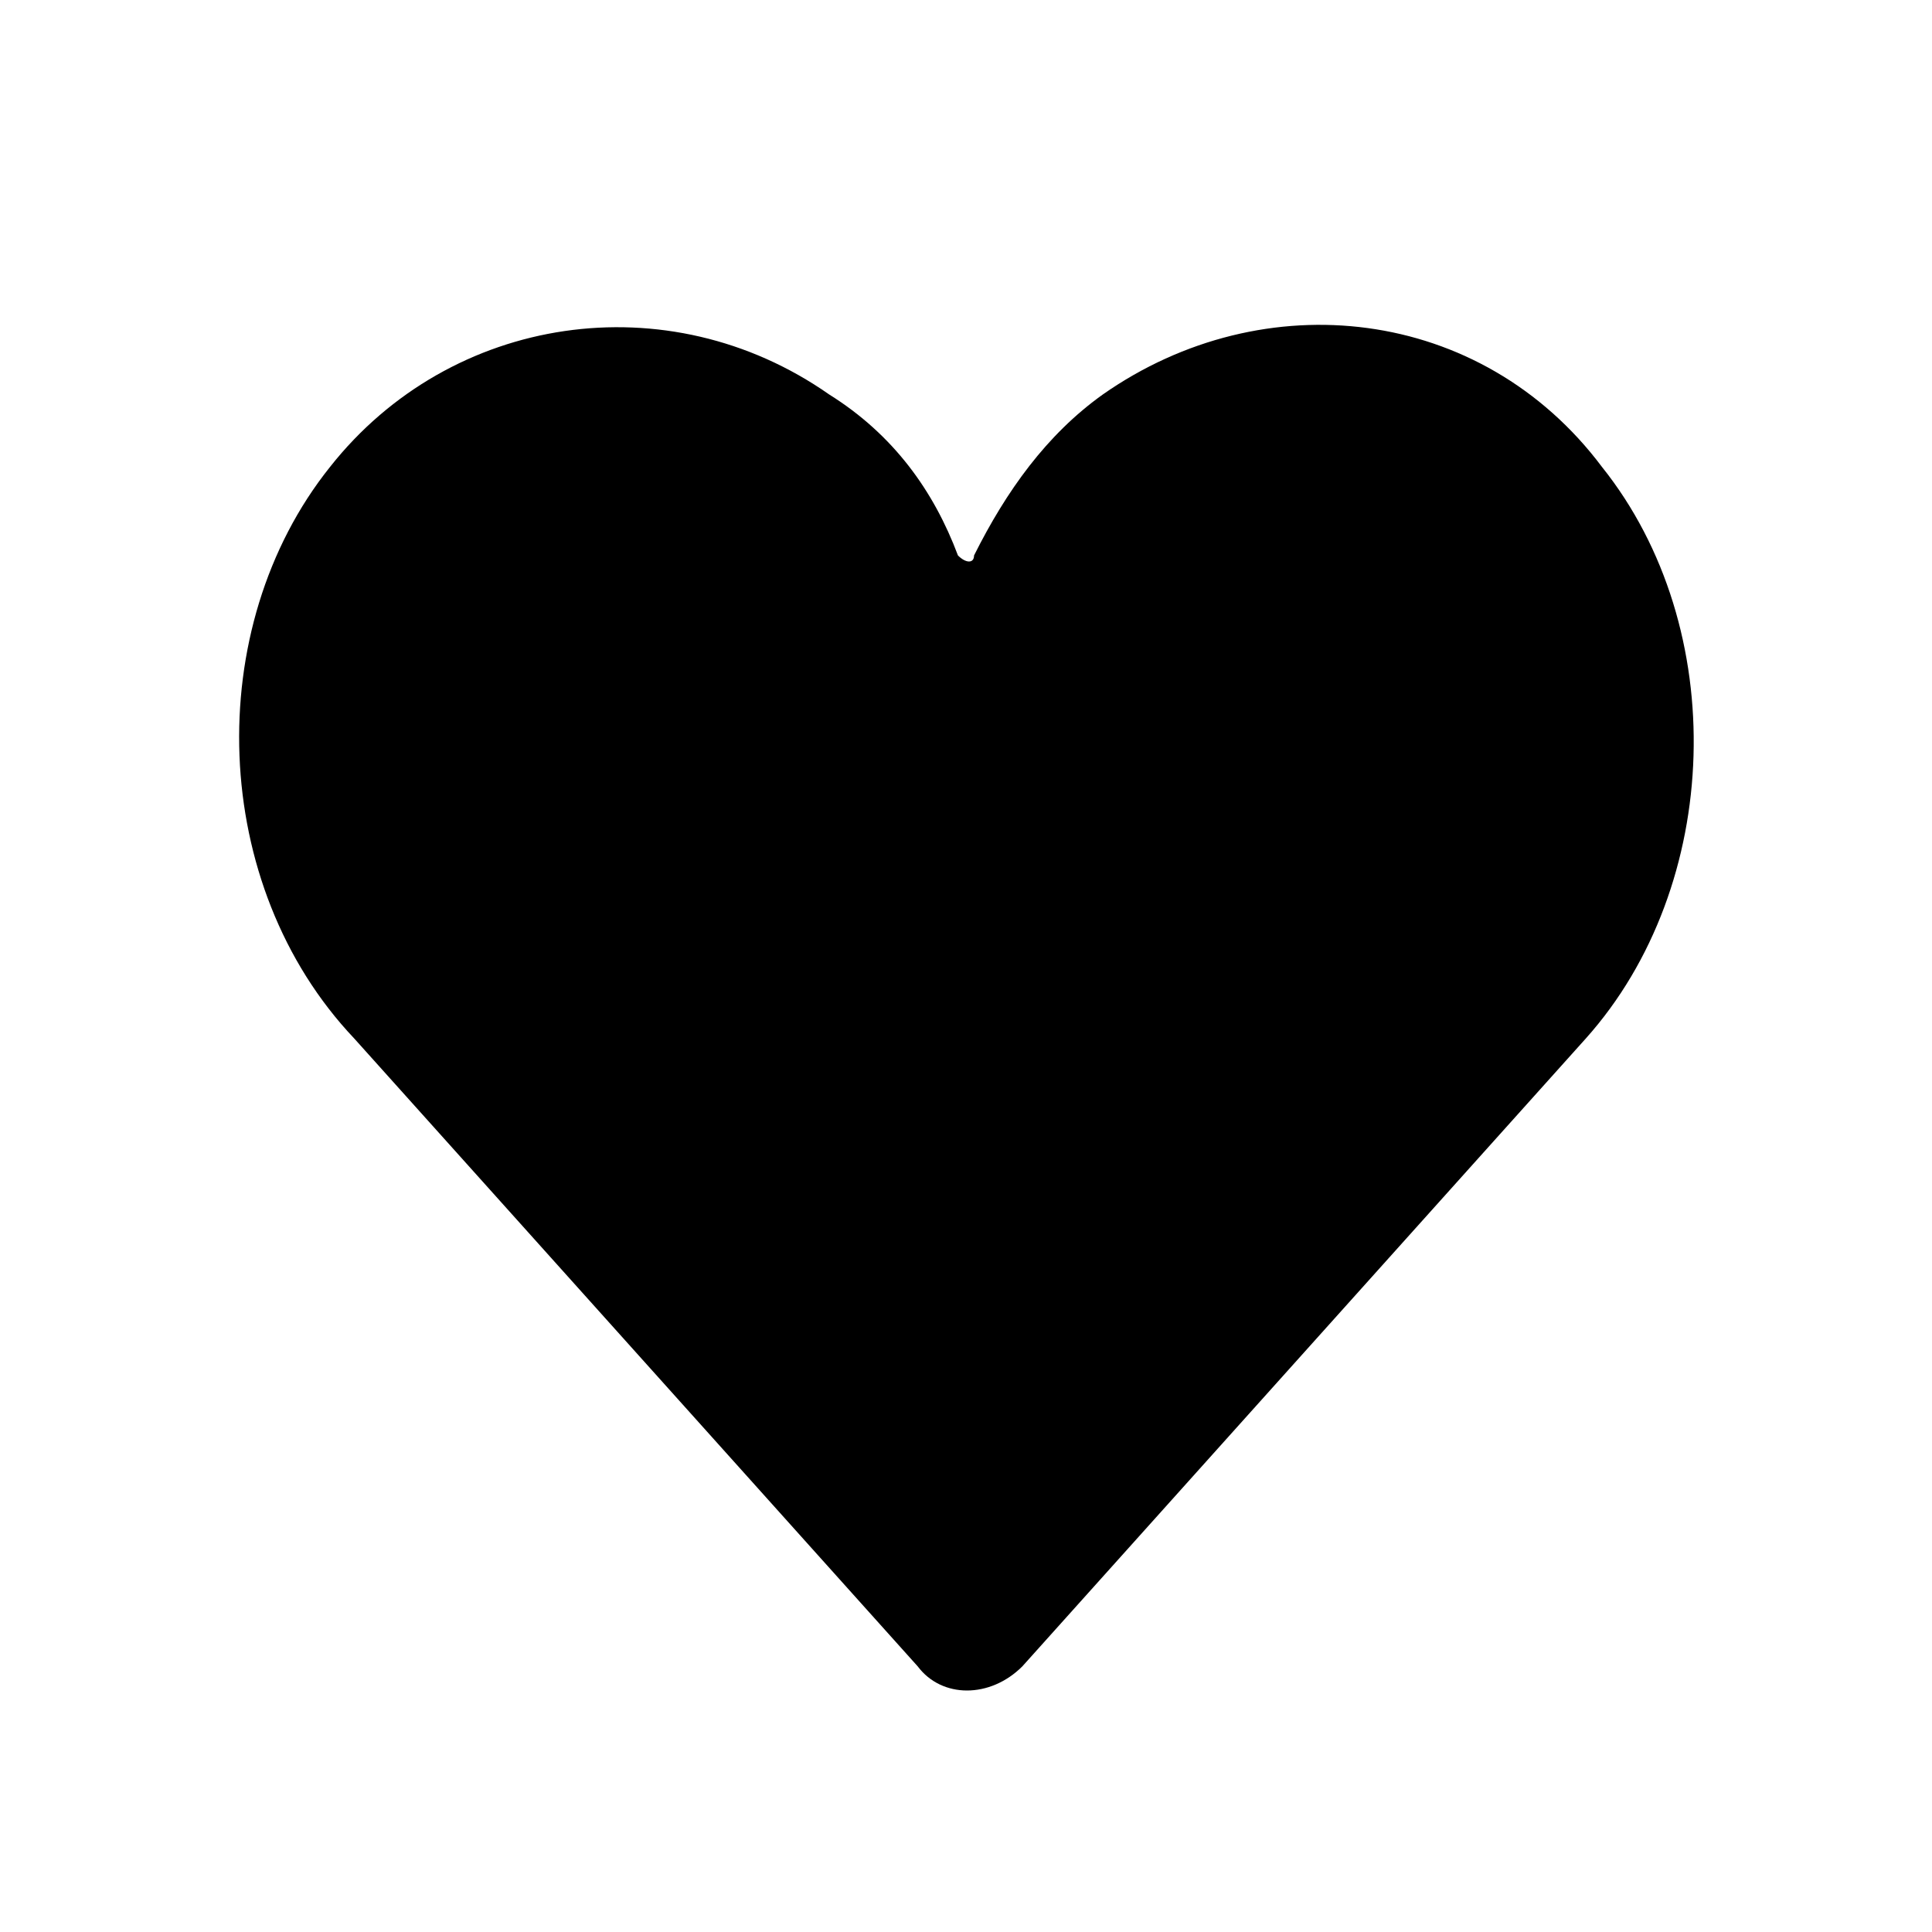
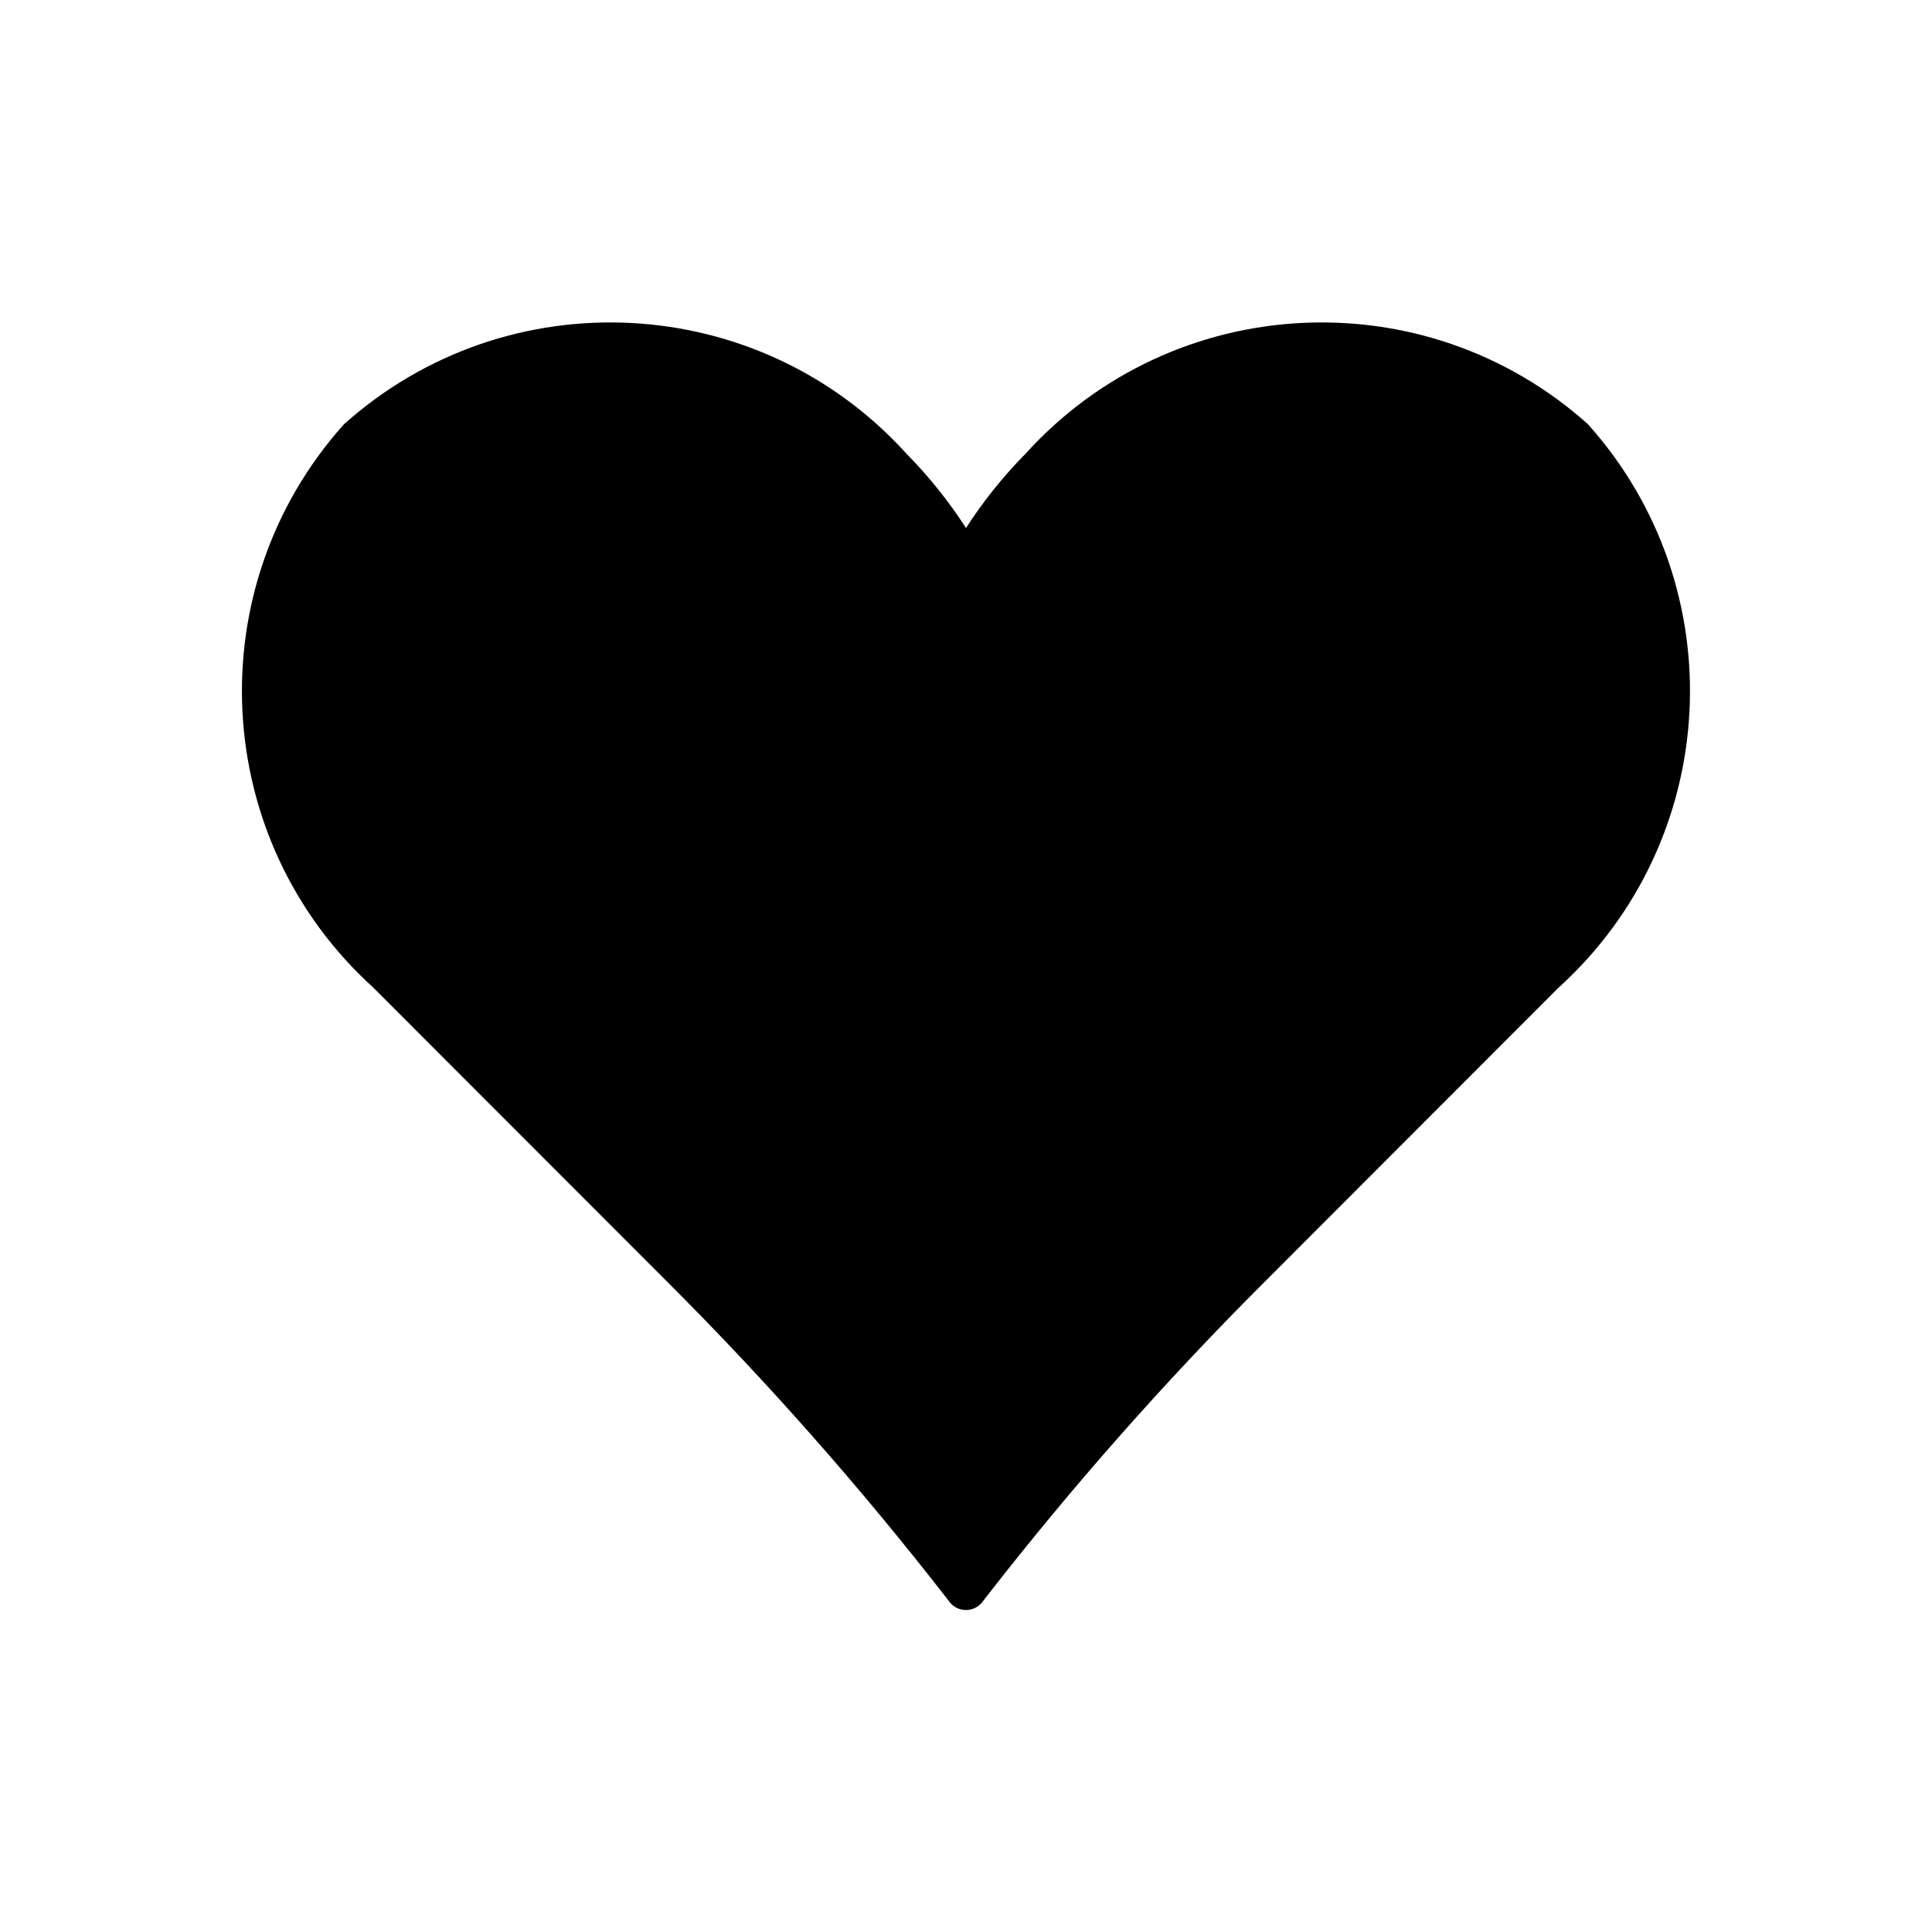
<svg xmlns="http://www.w3.org/2000/svg" viewBox="0 0 24 24">
-   <path d="M19.9 5.8c-1.5-2-4.2-2.3-6.2-.9-.7.5-1.2 1.2-1.6 2 0 .1-.1.1-.2 0-.3-.8-.8-1.5-1.6-2-2-1.4-4.7-1-6.2.9-1.6 2-1.5 5.2.3 7.1l7 7.8c.3.4.9.4 1.3 0l7-7.8c1.7-1.9 1.8-5.1.2-7.1z" />
+   <path d="M19.729 5.272a4.963 4.963 0 0 0-6.993.368 5.735 5.735 0 0 0-.736.919 5.735 5.735 0 0 0-.736-.919 4.963 4.963 0 0 0-6.993-.368 4.971 4.971 0 0 0 .368 6.998l3.68 3.683a41.759 41.759 0 0 1 3.438 3.897l.039.051a.258.258 0 0 0 .407 0l.039-.051a41.759 41.759 0 0 1 3.438-3.897l3.68-3.683a4.971 4.971 0 0 0 .368-6.998z" />
</svg>
